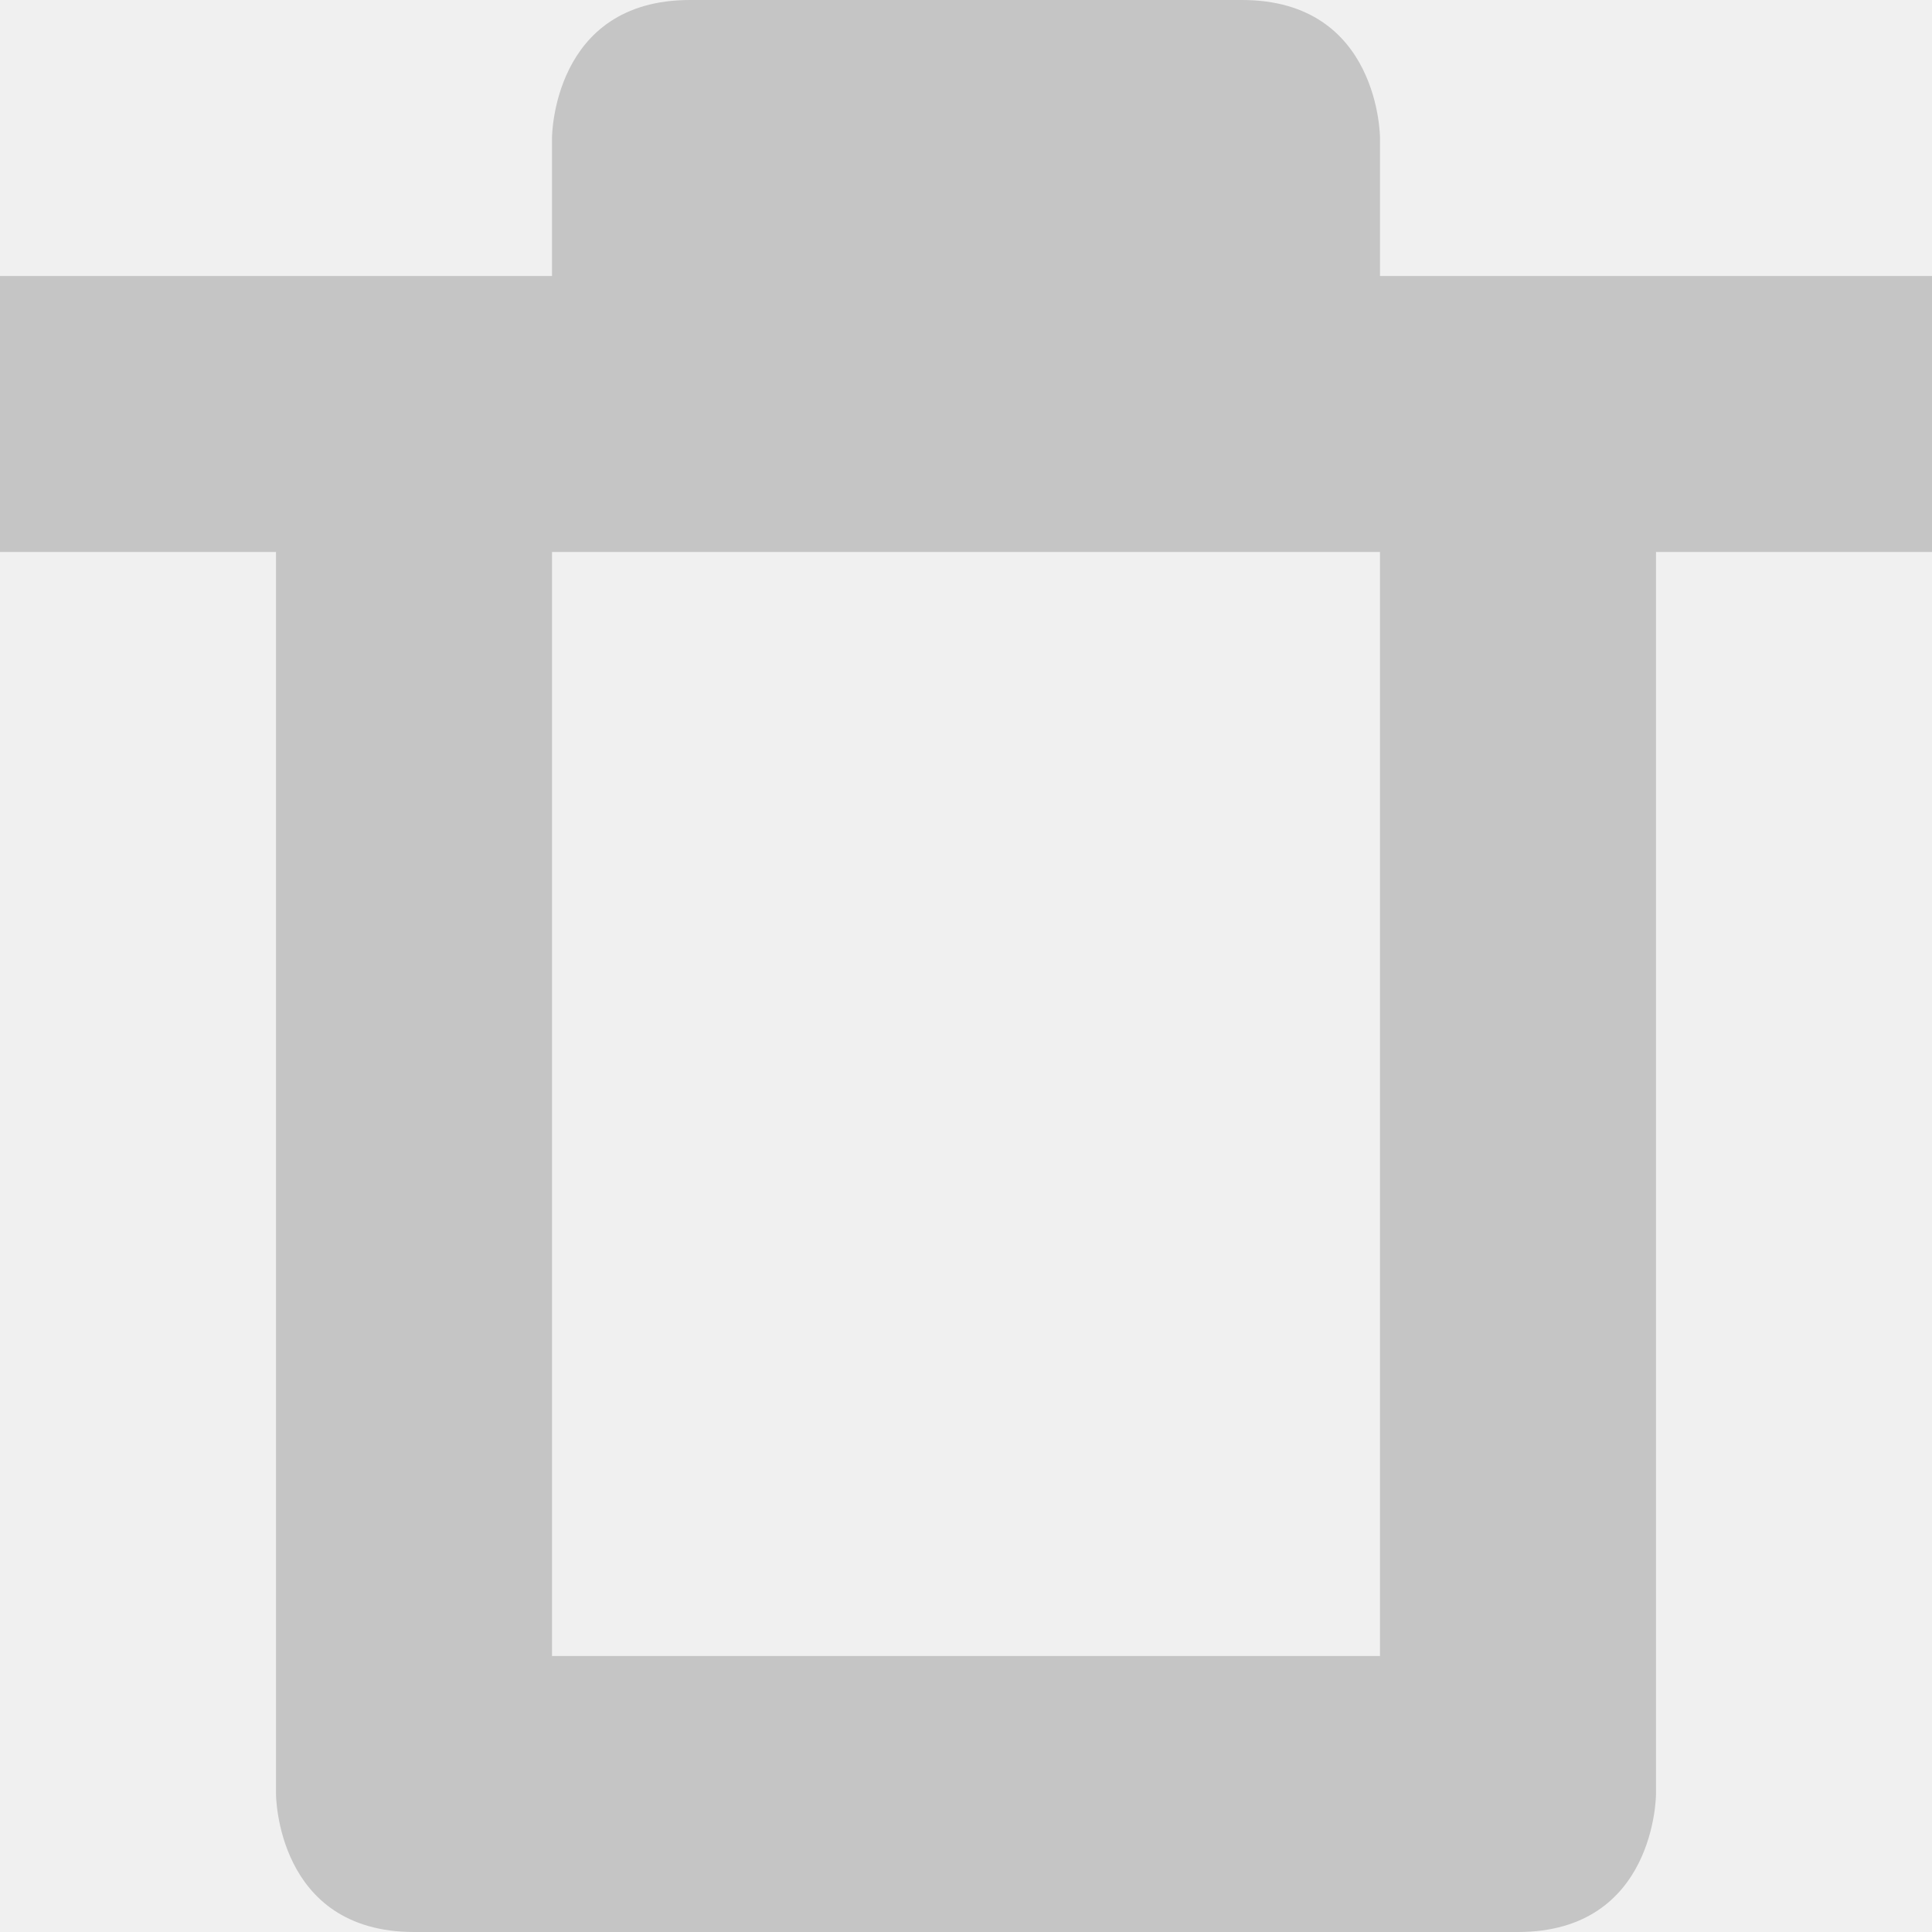
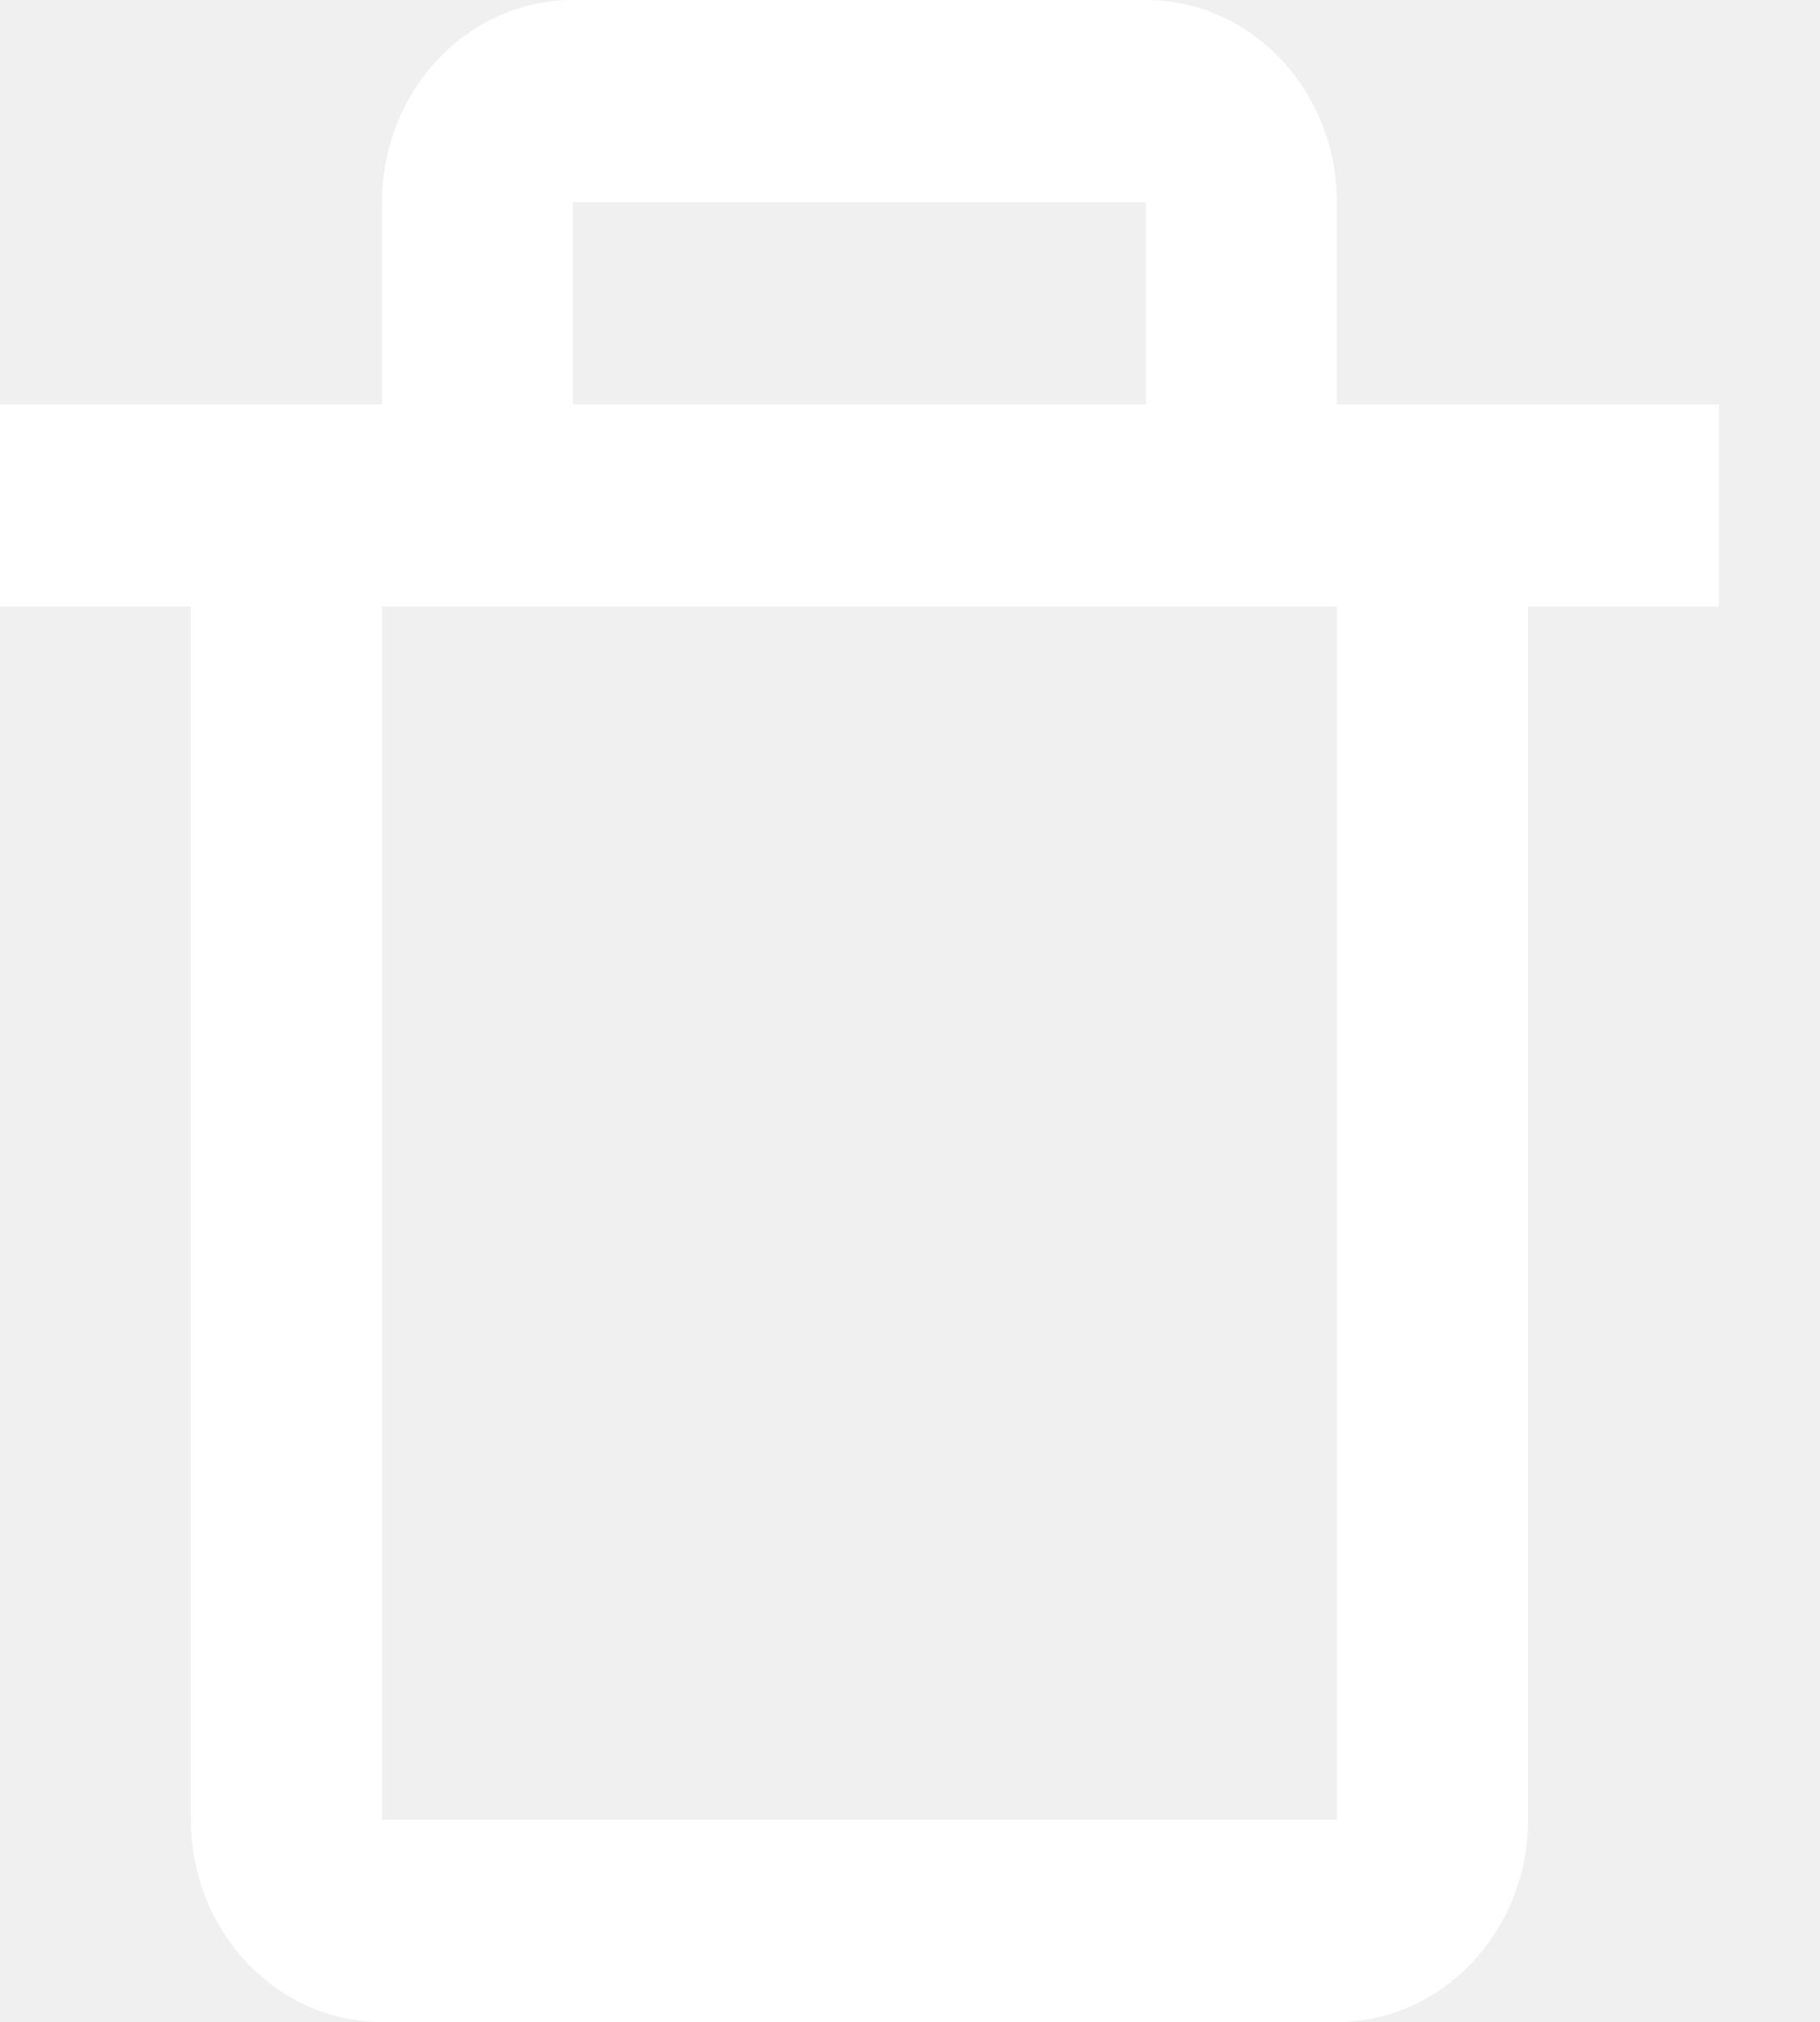
- <svg xmlns="http://www.w3.org/2000/svg" width="14" height="14" viewBox="0 0 14 14" fill="none" version="1.1" id="svg4">
-   <defs id="defs8" />
-   <path id="rect3430" style="opacity:1;fill:#c5c5c5;fill-opacity:1;fill-rule:evenodd" d="M 5,0 C 4,0 4,1 4,1 V 2 H 0 v 2 h 2 v 9 c 0,0 0,1 1,1 h 8 c 1,0 1,-1 1,-1 V 4 h 2 V 2 H 10 V 1 C 10,1 10,0 9,0 Z M 4,4 h 6 V 11.051 12 H 4 Z" />
+ <svg xmlns="http://www.w3.org/2000/svg" width="9" height="10" viewBox="0 0 9 10" fill="none">
+   <path d="M0.944 9C0.944 9.552 1.368 10 1.889 10H6.611C7.132 10 7.556 9.552 7.556 9V3H8.5V2H6.611V1C6.611 0.449 6.188 0 5.667 0H2.833C2.312 0 1.889 0.449 1.889 1V2H0V3H0.944V9ZM2.833 1H5.667V2H2.833V1ZM2.361 3H6.611L6.612 9H1.889V3H2.361Z" fill="white" />
</svg>
